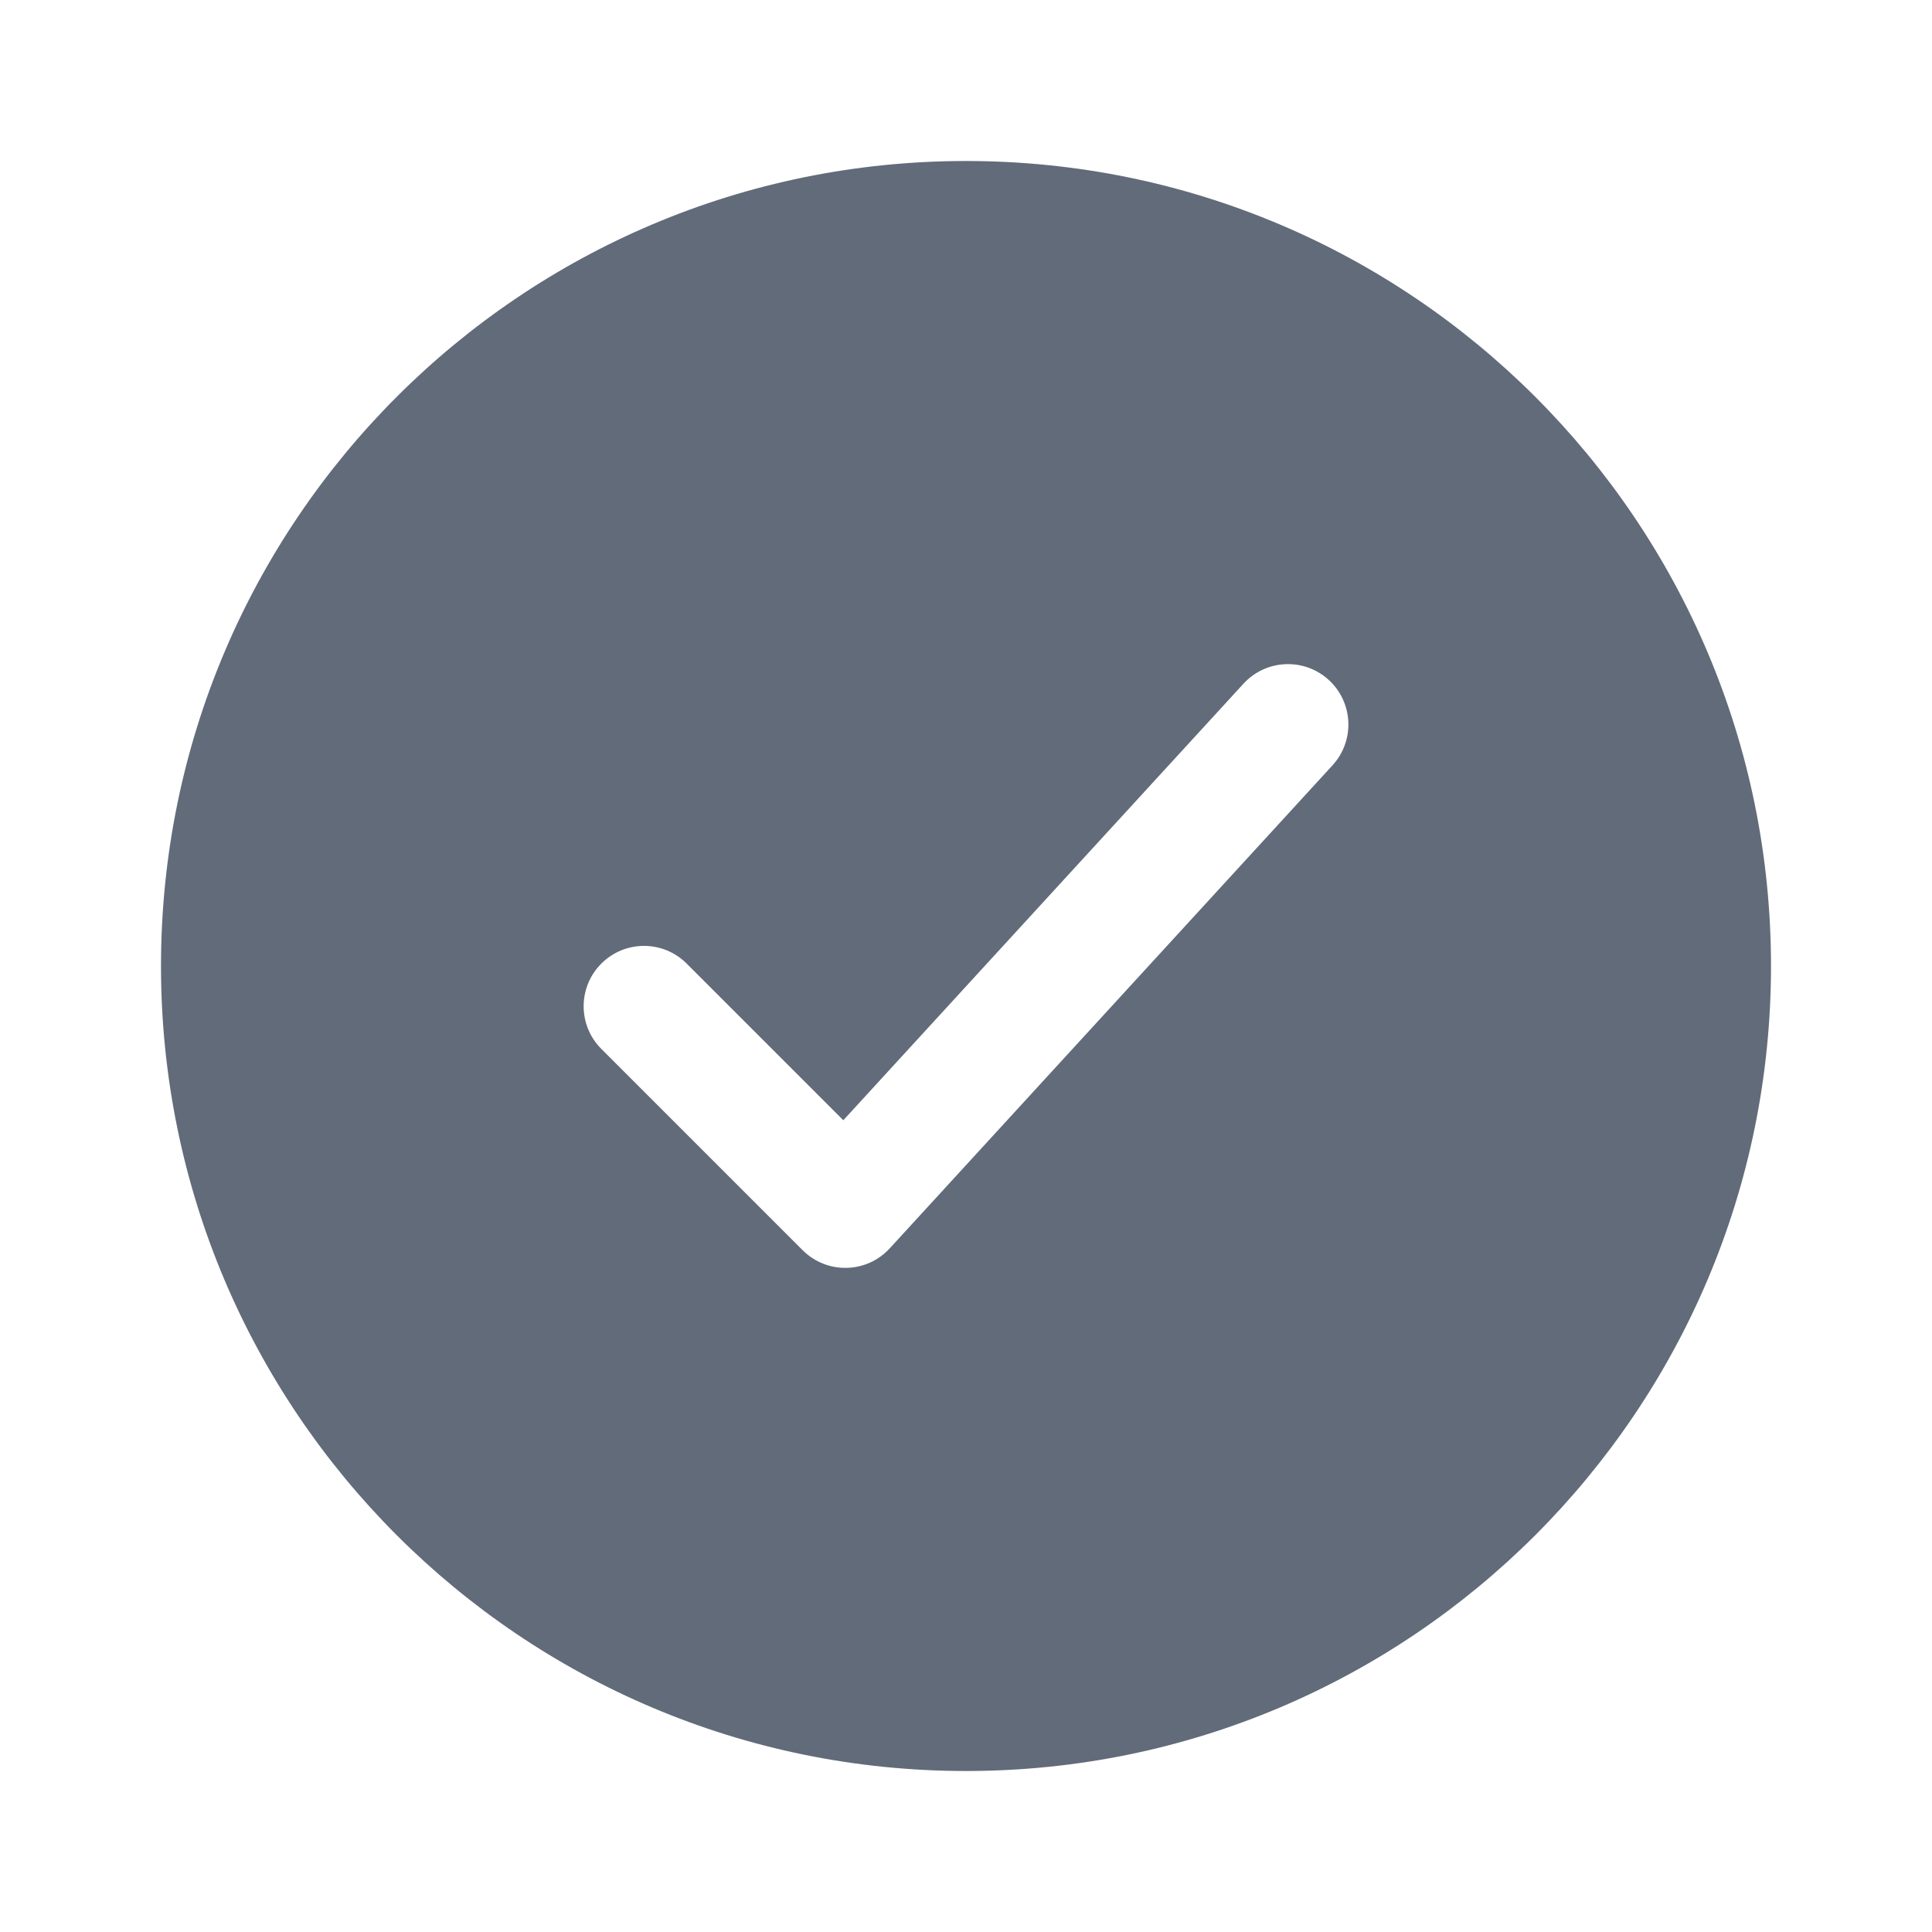
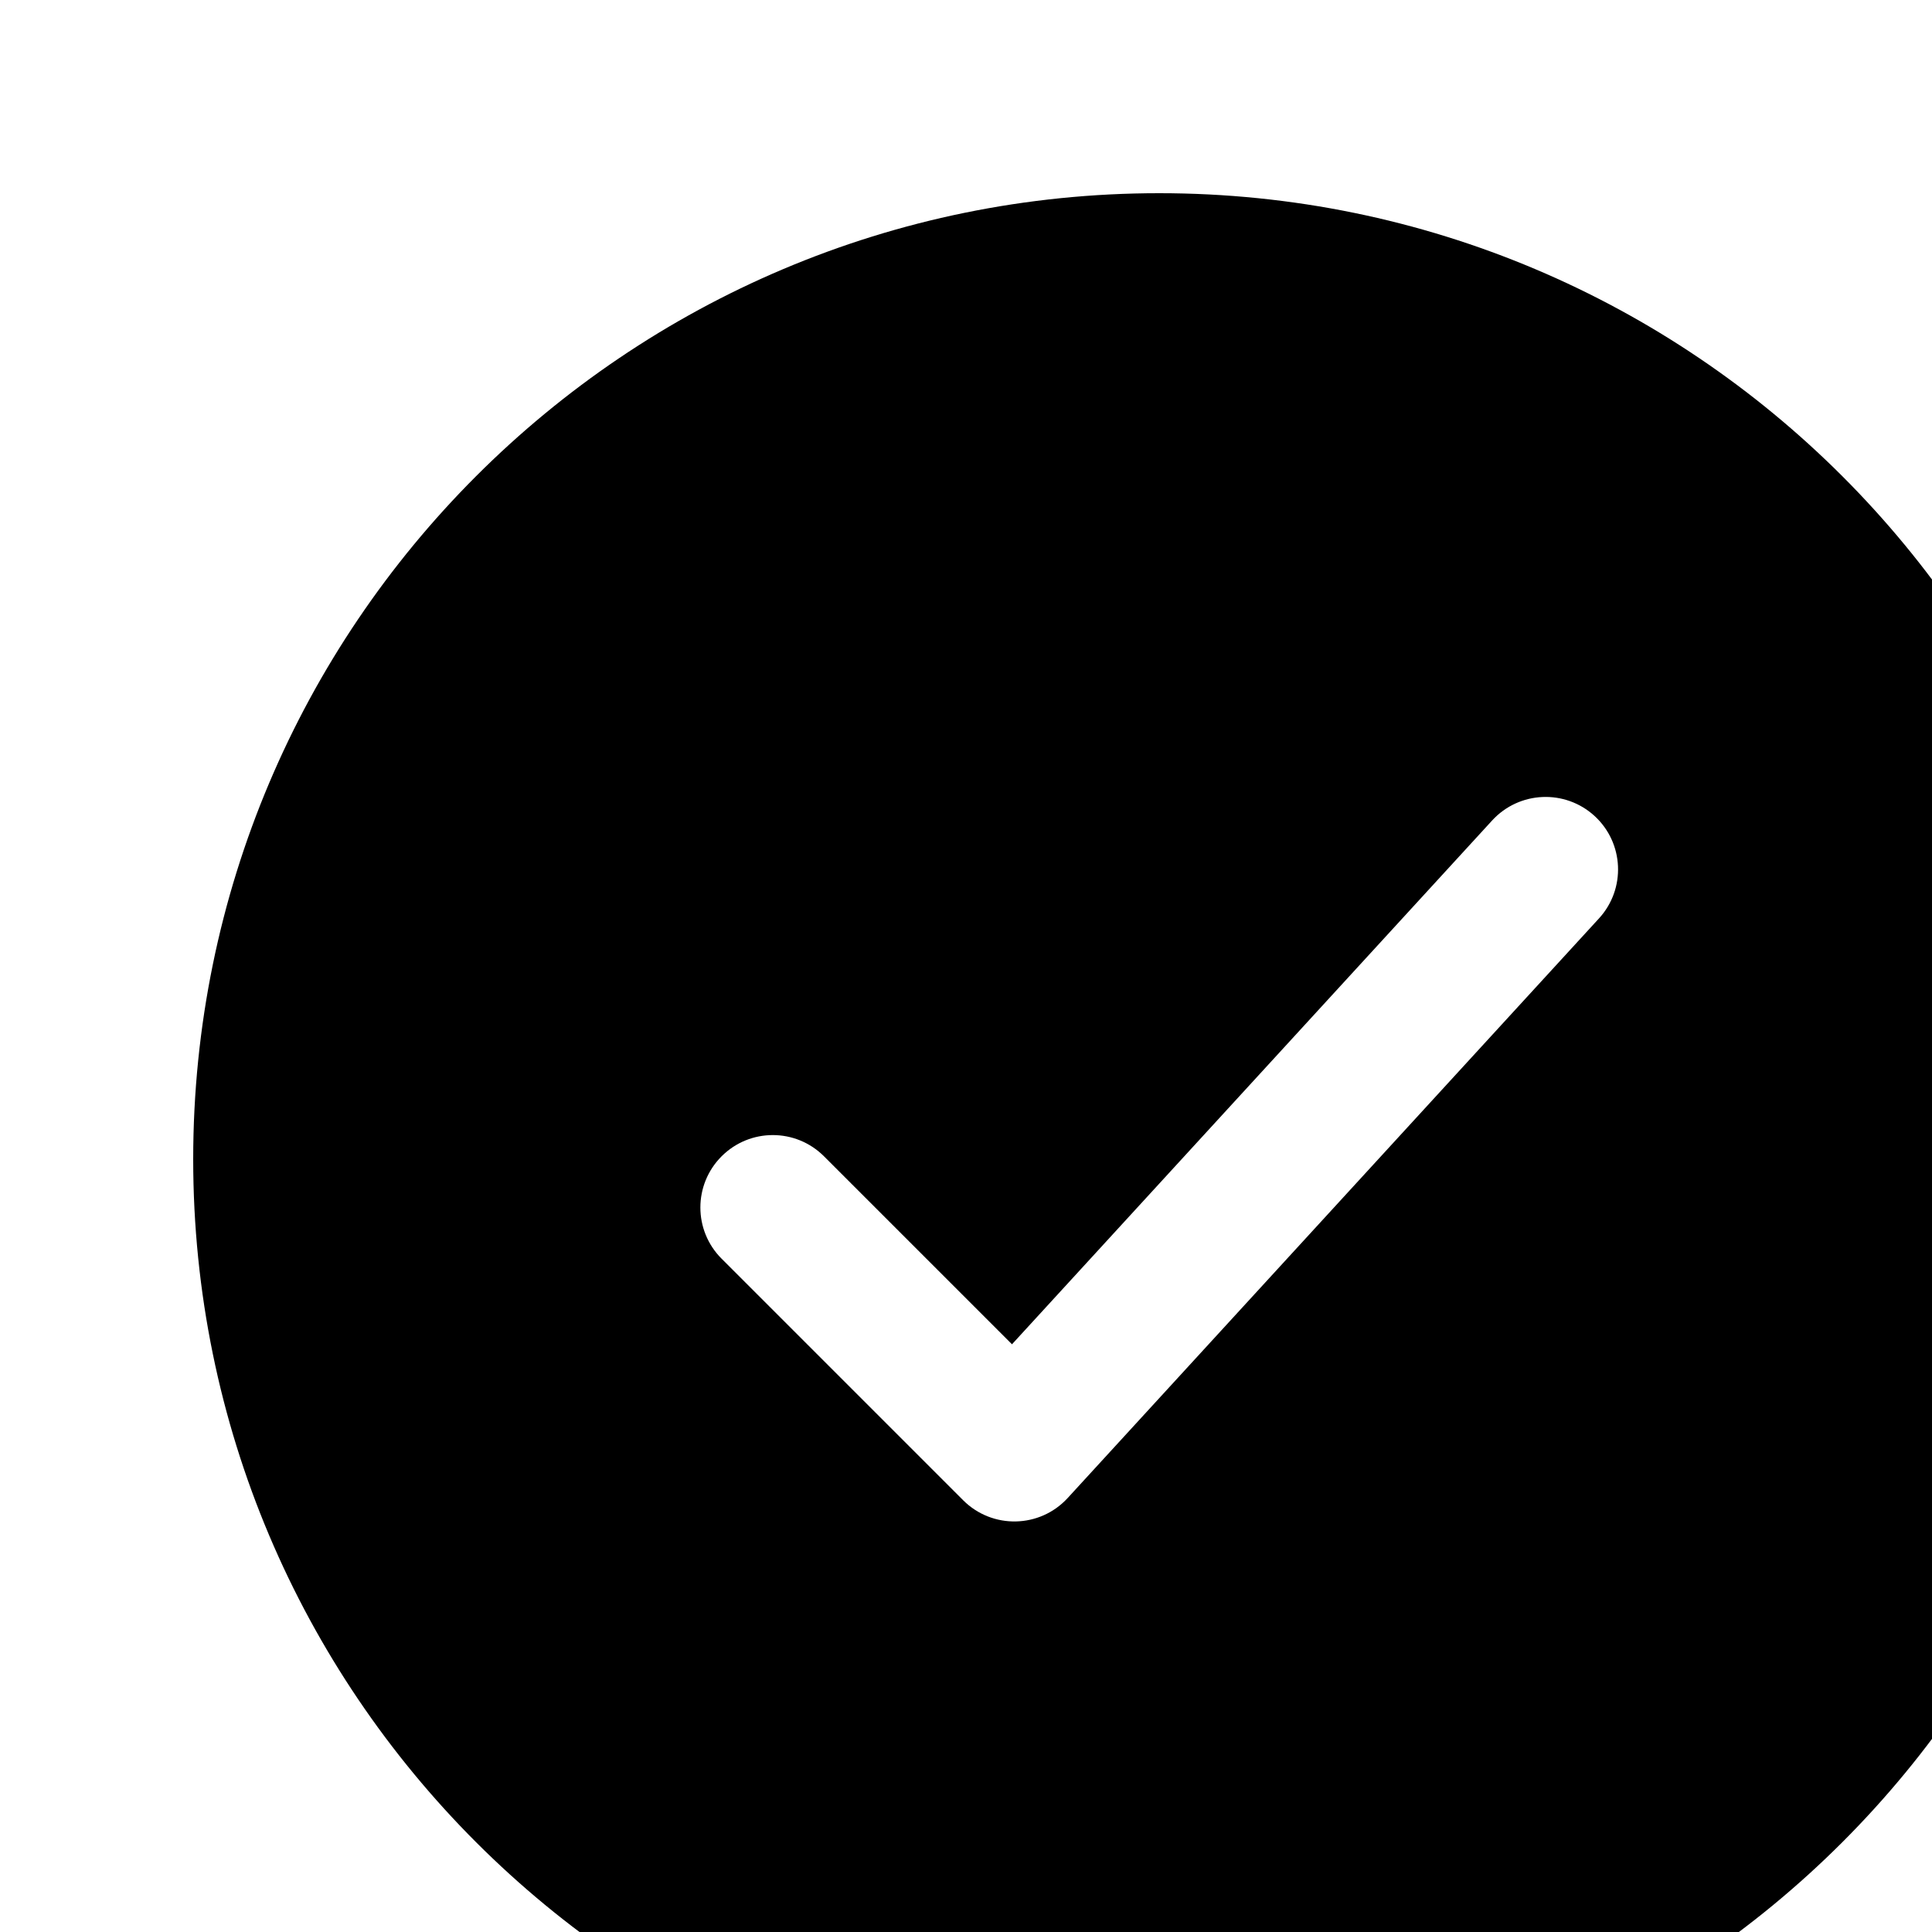
- <svg xmlns="http://www.w3.org/2000/svg" width="24" height="24" viewBox="0 0 24 24">
-   <path fill="#626B79" fill-rule="evenodd" d="M12,2 C17.523,2 22,6.477 22,12 C22,17.523 17.523,22 12,22 C6.477,22 2,17.523 2,12 C2,6.477 6.477,2 12,2 Z M15.447,8.493 L10.476,13.916 L8.53,11.97 C8.237,11.677 7.763,11.677 7.47,11.97 C7.177,12.263 7.177,12.737 7.47,13.03 L9.97,15.53 C10.272,15.832 10.764,15.822 11.053,15.507 L16.553,9.507 C16.833,9.201 16.812,8.727 16.507,8.447 C16.201,8.167 15.727,8.188 15.447,8.493 Z" />
+ <svg>
+   <path d="M12,2 C17.523,2 22,6.477 22,12 C22,17.523 17.523,22 12,22 C6.477,22 2,17.523 2,12 C2,6.477 6.477,2 12,2 Z M15.447,8.493 L10.476,13.916 L8.53,11.97 C8.237,11.677 7.763,11.677 7.47,11.97 C7.177,12.263 7.177,12.737 7.47,13.03 L9.97,15.53 C10.272,15.832 10.764,15.822 11.053,15.507 L16.553,9.507 C16.833,9.201 16.812,8.727 16.507,8.447 C16.201,8.167 15.727,8.188 15.447,8.493 Z" />
</svg>
